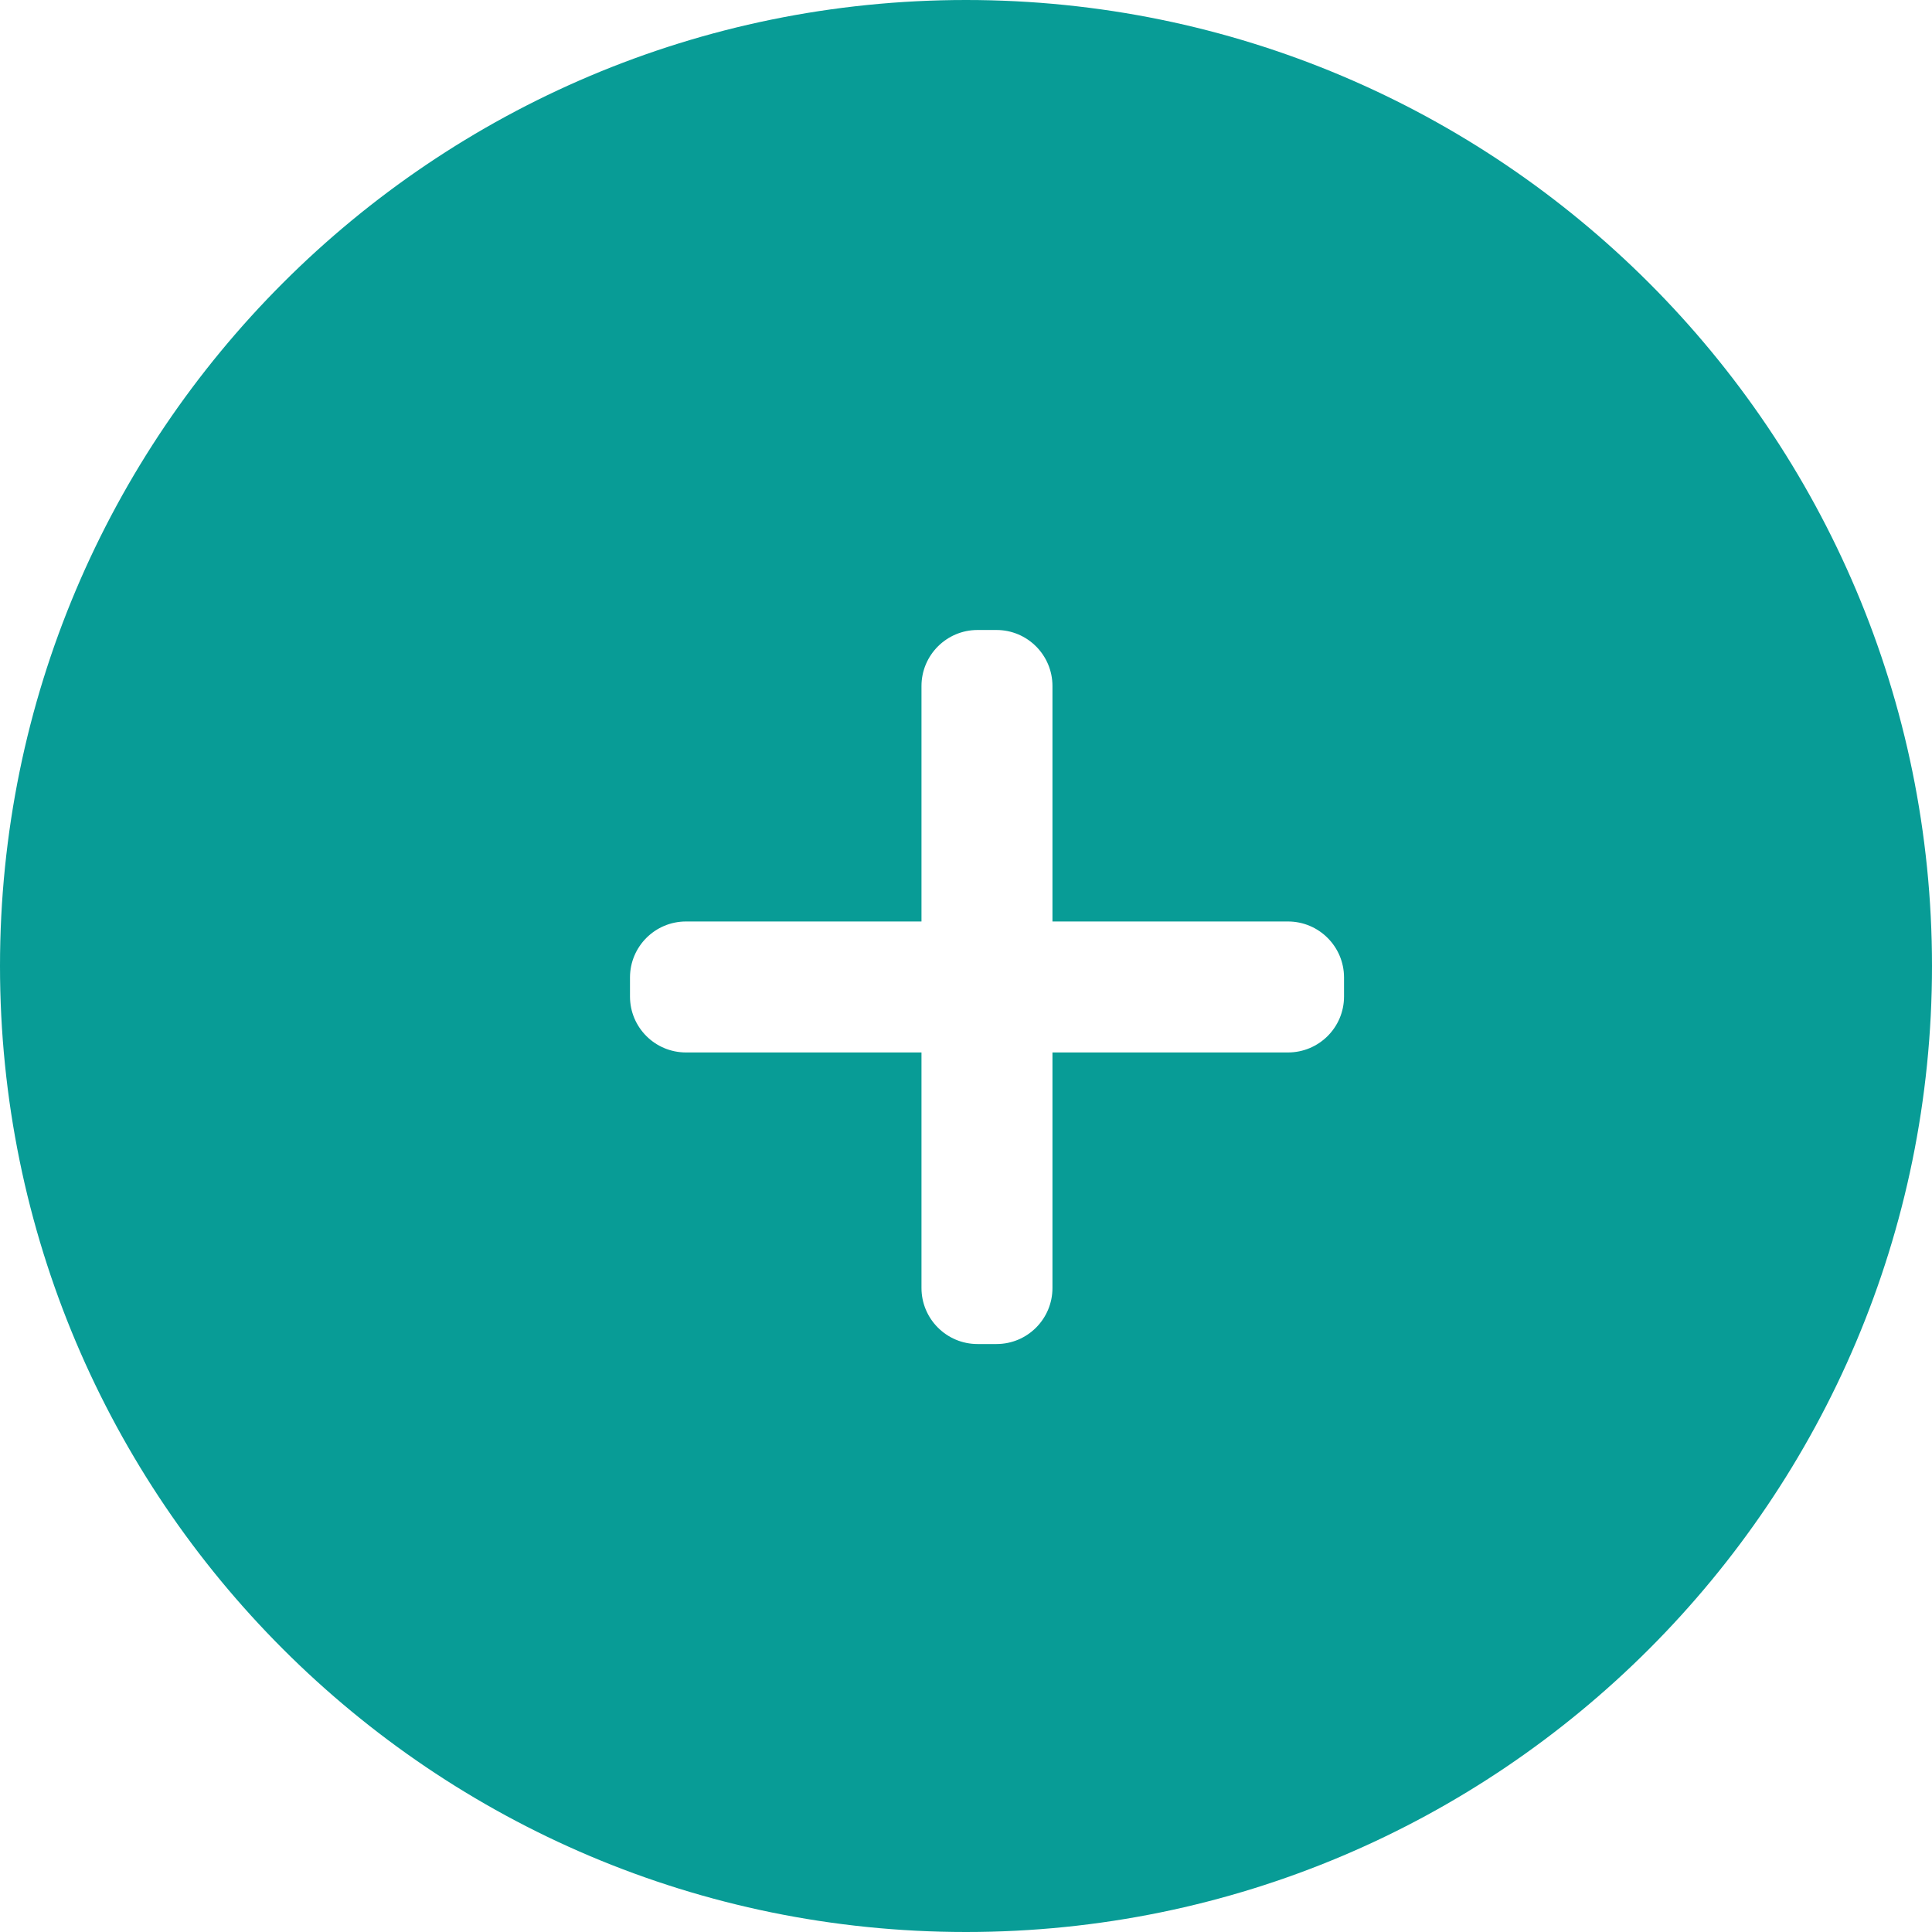
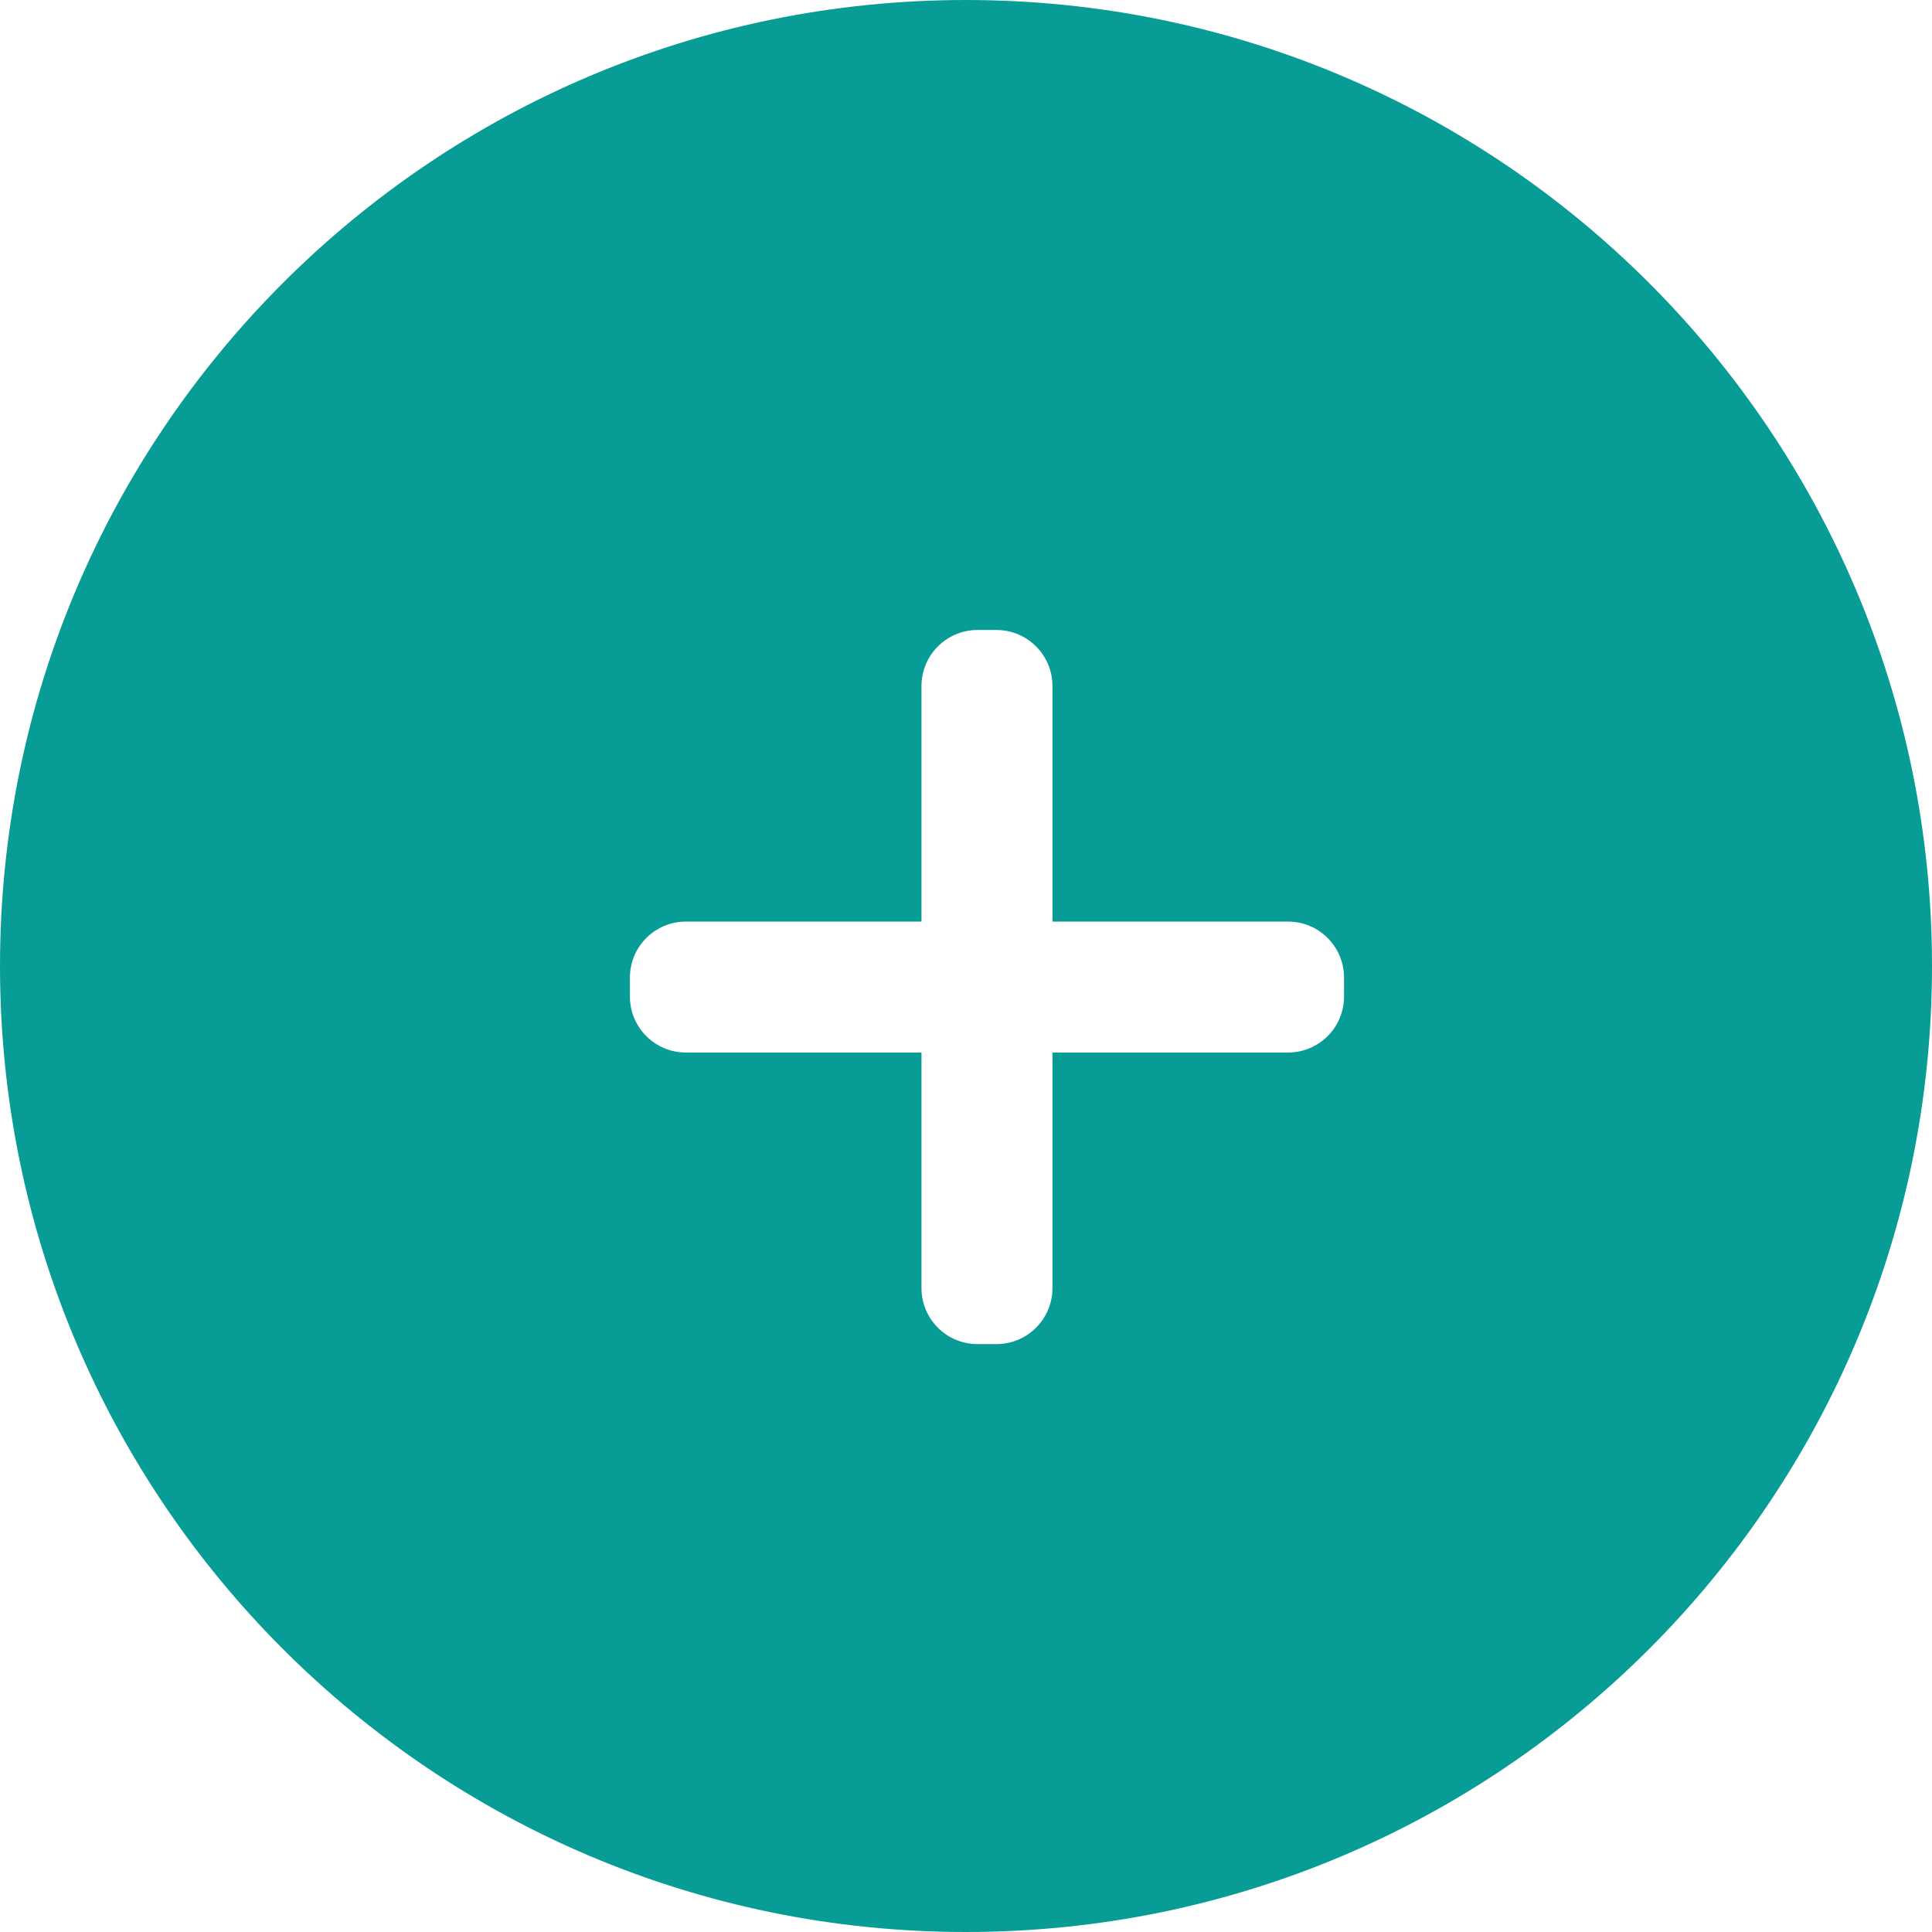
- <svg xmlns="http://www.w3.org/2000/svg" width="24" height="24" viewBox="0 0 24 24" fill="none">
-   <path fill-rule="evenodd" clip-rule="evenodd" d="M12 0C5.373 0 0 5.373 0 12C0 18.627 5.373 24 12 24C18.627 24 24 18.627 24 12C24 5.373 18.627 0 12 0ZM11.447 8.522V11.447H8.522C8.137 11.447 7.826 11.759 7.826 12.143V12.379C7.826 12.763 8.137 13.074 8.522 13.074H11.447V16C11.447 16.384 11.759 16.696 12.143 16.696H12.379C12.763 16.696 13.074 16.384 13.074 16V13.074H16C16.384 13.074 16.696 12.763 16.696 12.379V12.143C16.696 11.759 16.384 11.447 16 11.447H13.074V8.522C13.074 8.138 12.763 7.826 12.379 7.826H12.143C11.759 7.826 11.447 8.138 11.447 8.522Z" fill="#089C96" />
+ <svg xmlns="http://www.w3.org/2000/svg" fill="none" height="24" viewBox="0 0 24 24" width="24">
+   <path clip-rule="evenodd" d="m12 0c-6.627 0-12 5.373-12 12 0 6.627 5.373 12 12 12 6.627 0 12-5.373 12-12 0-6.627-5.373-12-12-12zm-.553 8.522v2.926h-2.926c-.384 0-.696.311-.696.696v.235c0 .384.311.696.696.696h2.926v2.926c0 .384.311.696.696.696h.235c.384 0 .696-.311.696-.696v-2.926h2.926c.384 0 .696-.311.696-.696v-.235c0-.384-.311-.696-.696-.696h-2.926v-2.926c0-.384-.311-.696-.696-.696h-.235c-.384 0-.696.311-.696.696z" fill="#089c96" fill-rule="evenodd" />
</svg>
